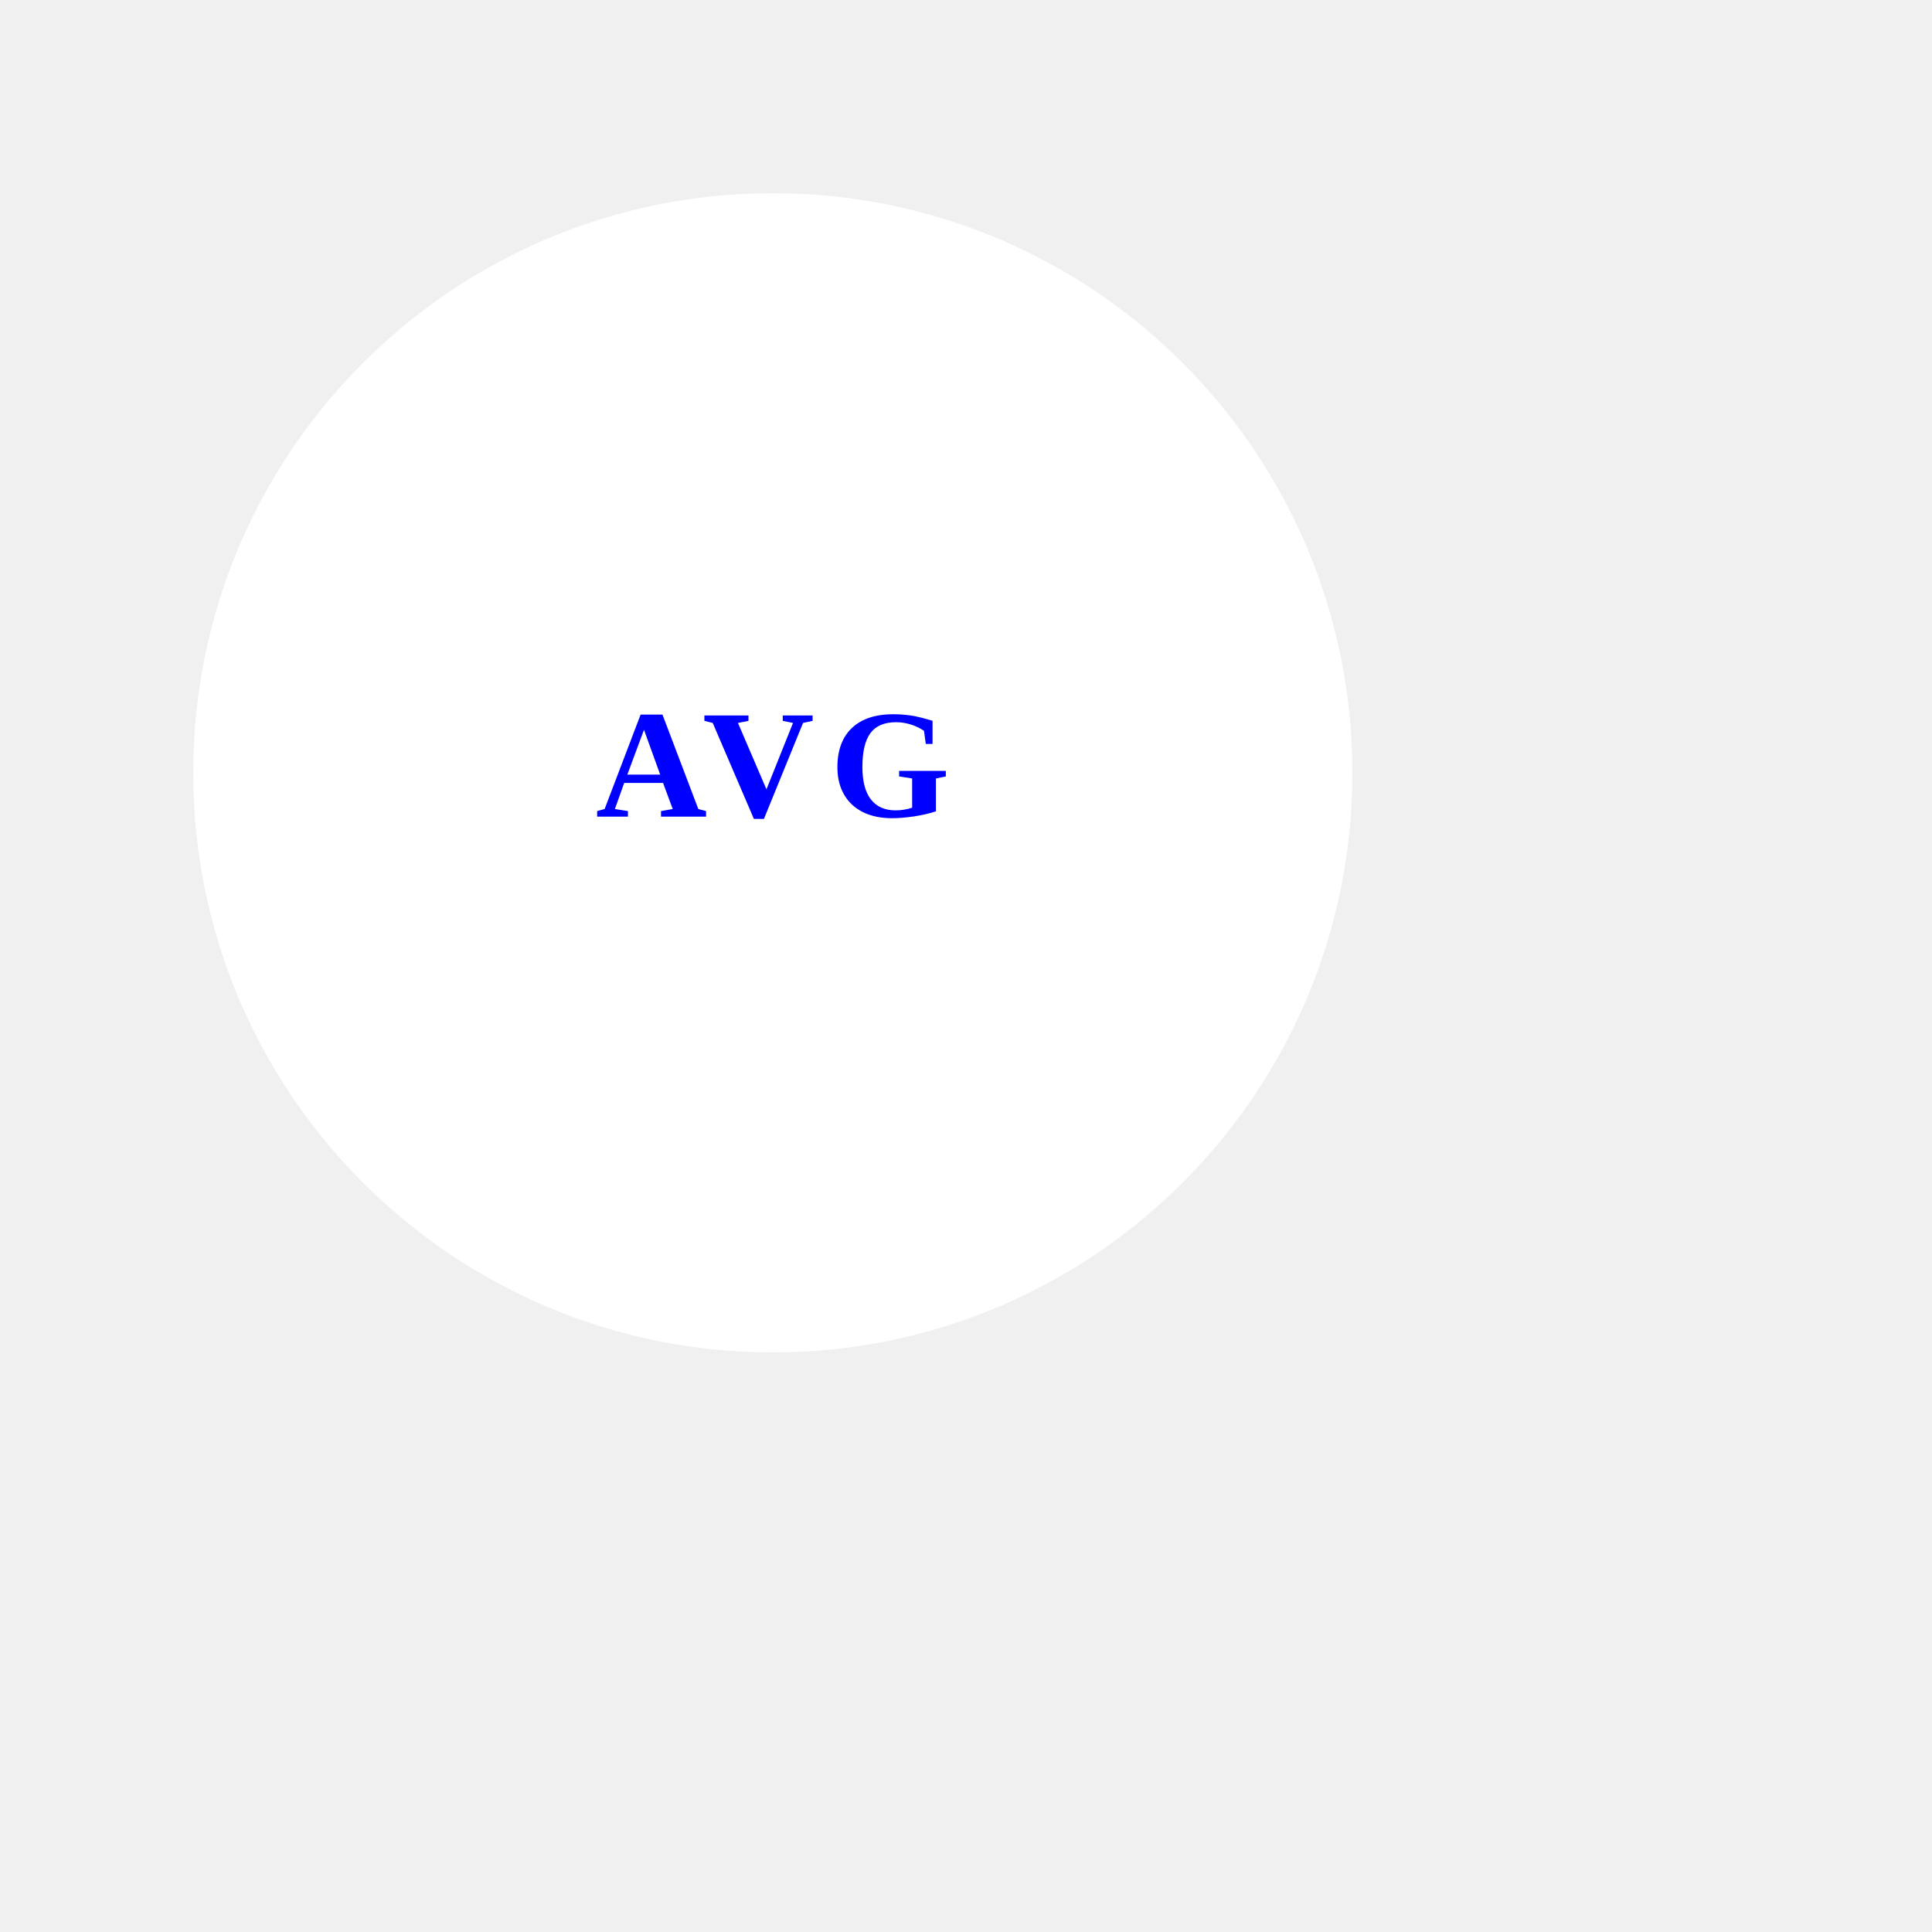
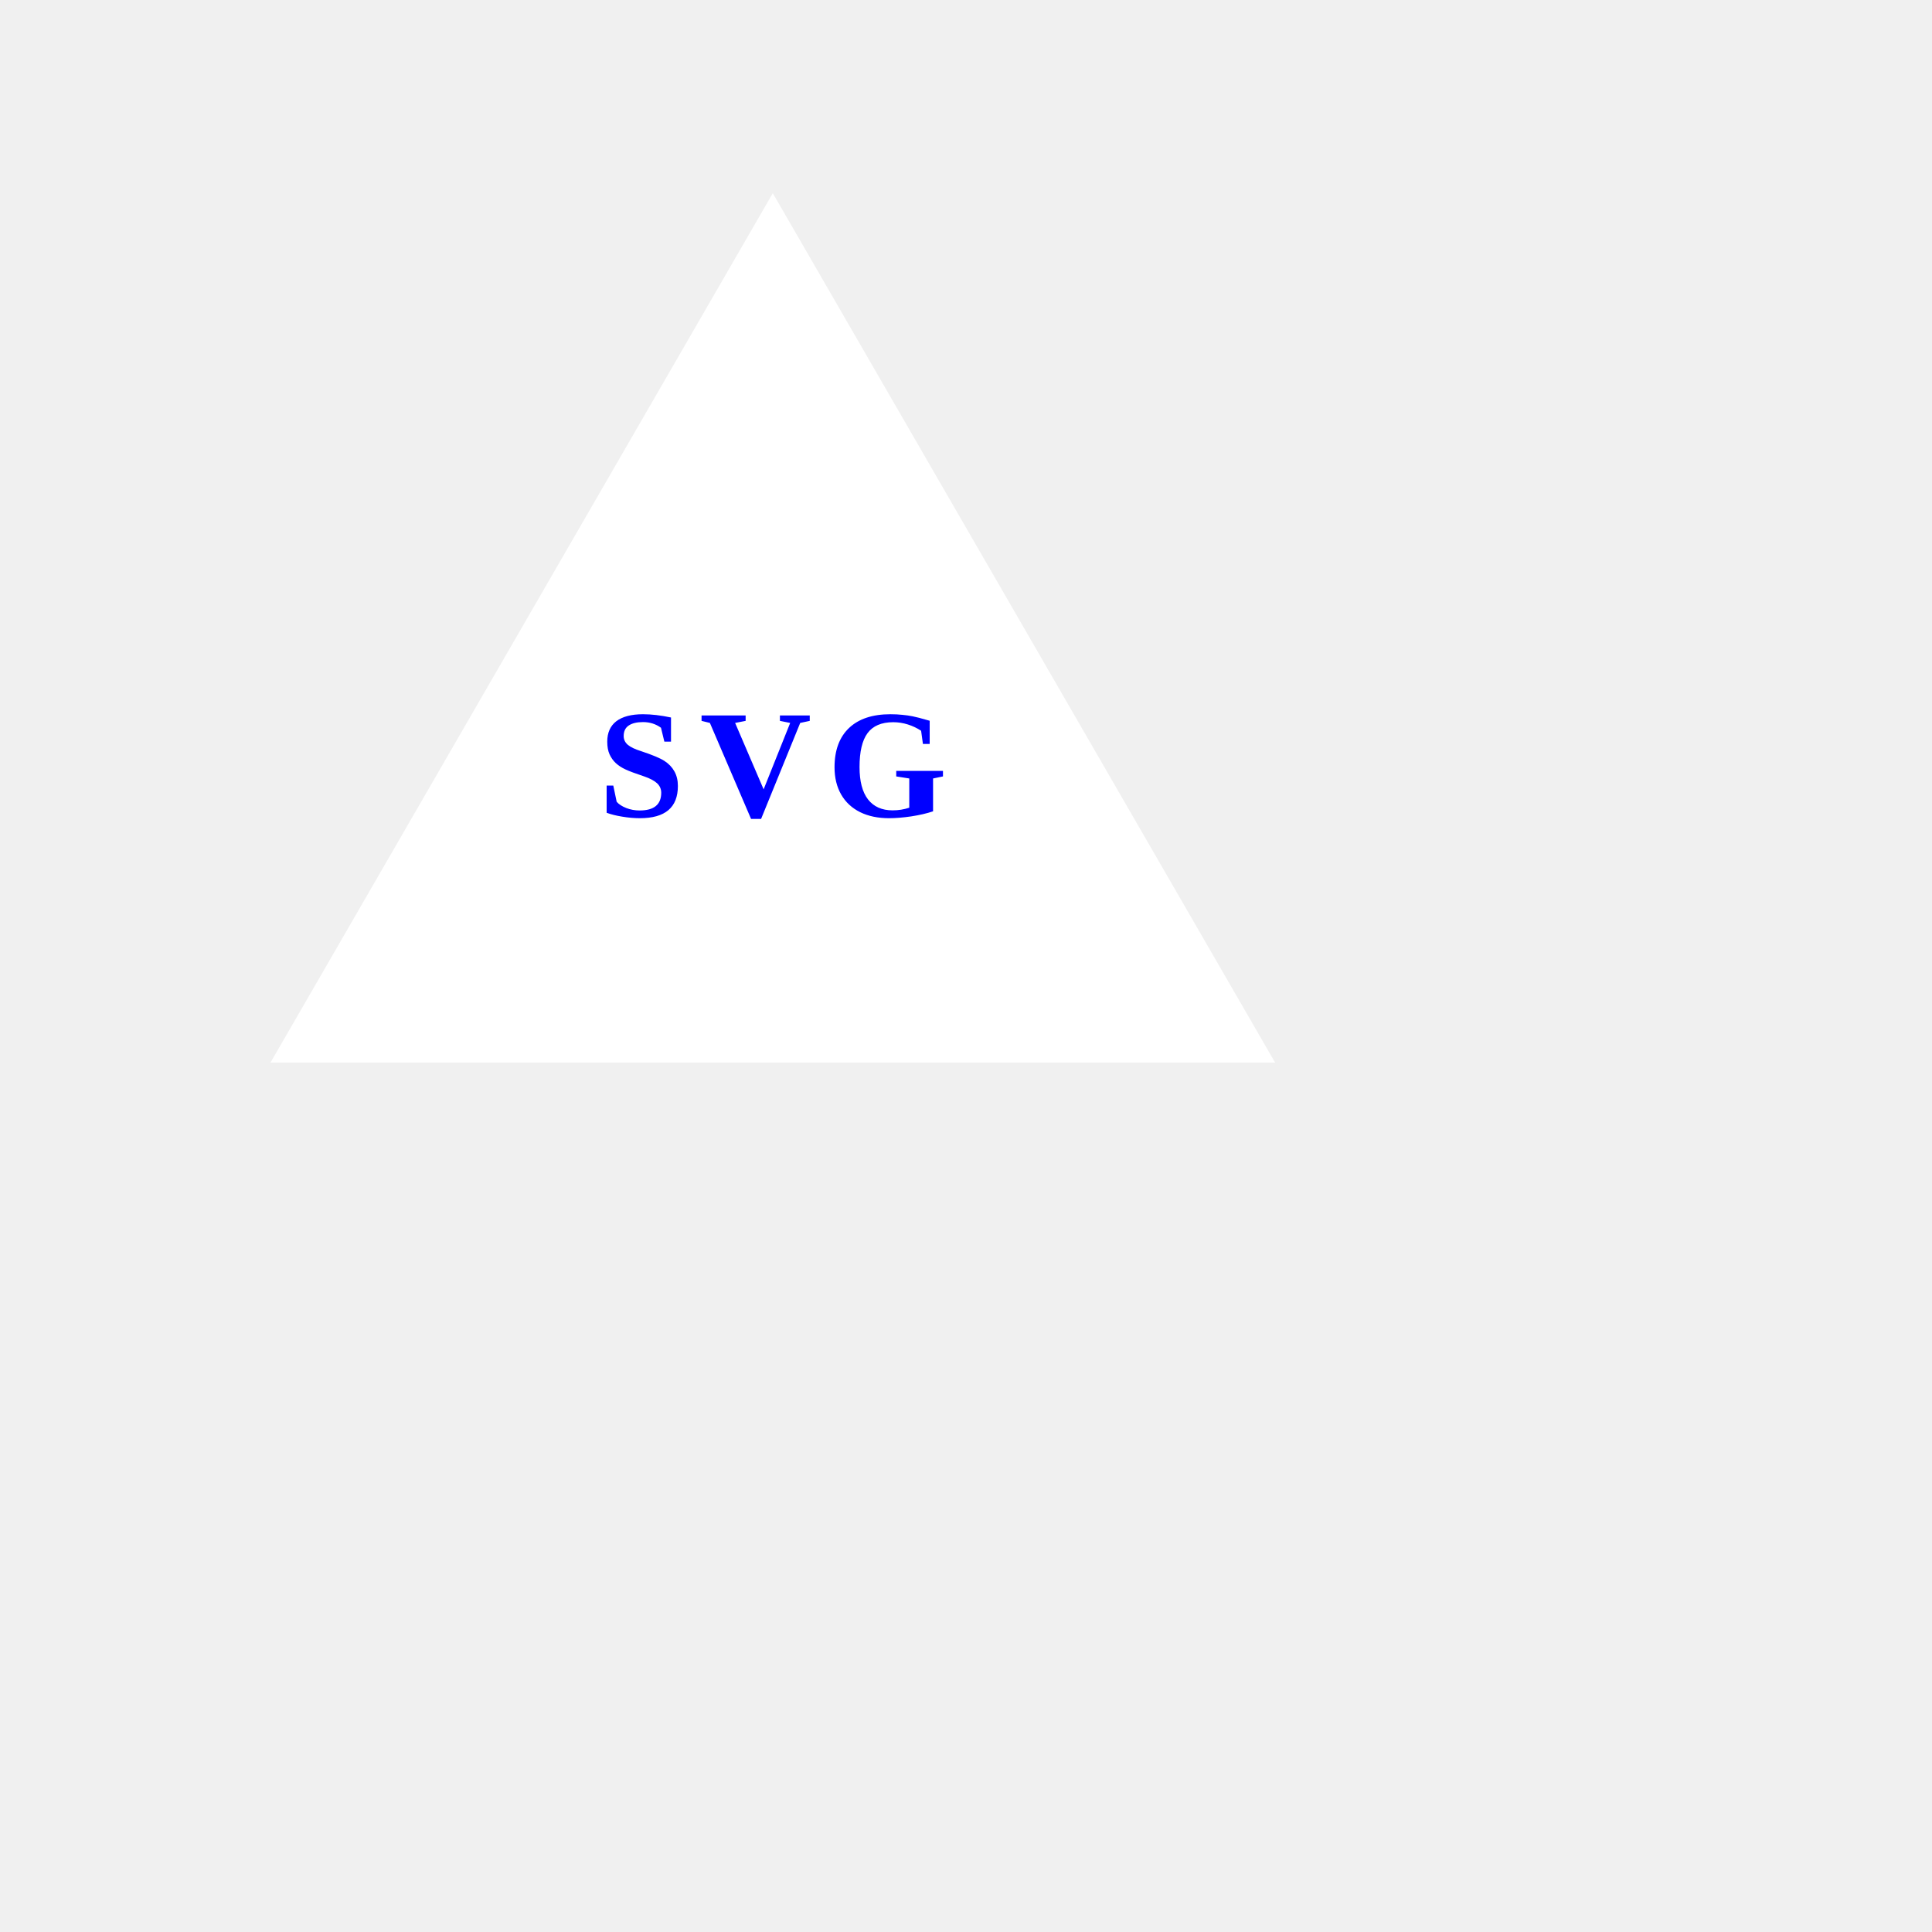
<svg xmlns="http://www.w3.org/2000/svg" width="250" height="250" version="1.1">
-   <circle cx="100" cy="100" r="75" fill="White" />
-   <text text-anchor="middle" dominant-baseline="middle" x="100" y="100" font-weight="bold" font-size="20px" letter-spacing="2" fill="Blue">AVG</text>
+   <polygon points="100, 25 165, 137.5 35, 137.5" fill="White" />
+   <text text-anchor="middle" dominant-baseline="middle" x="100" y="100" font-weight="bold" font-size="20px" letter-spacing="2" fill="Blue">SVG</text>
</svg>
